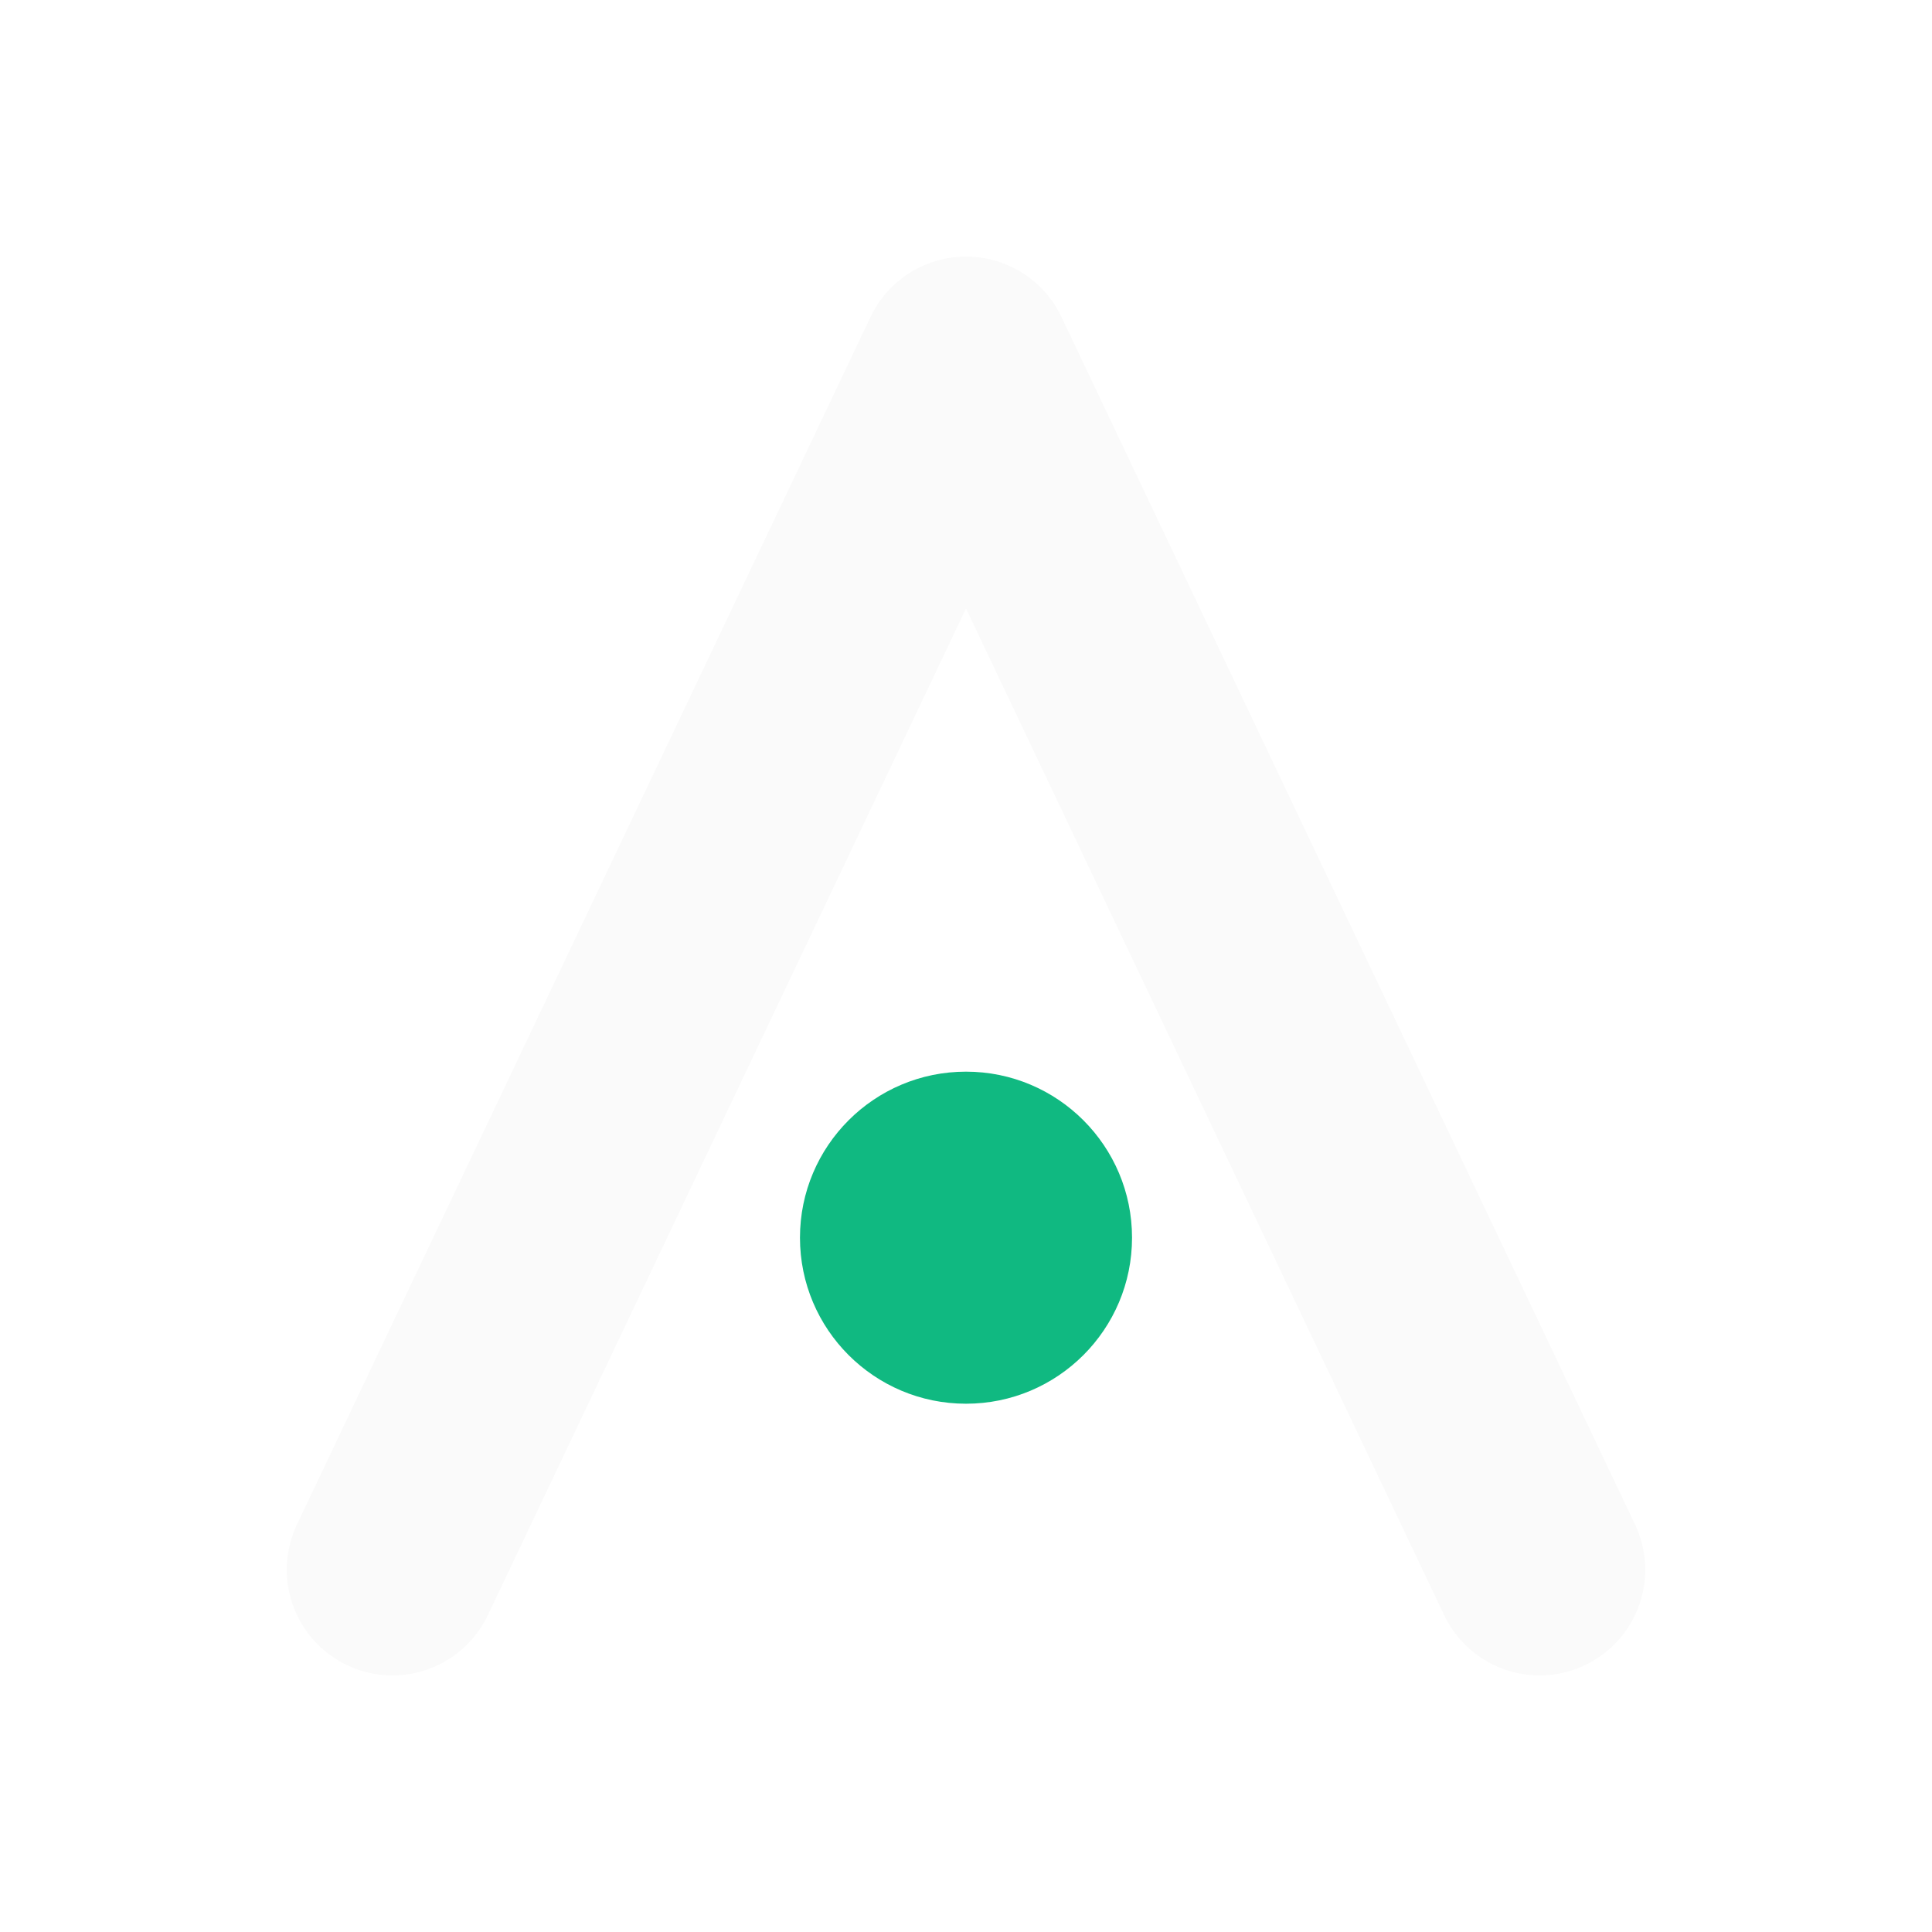
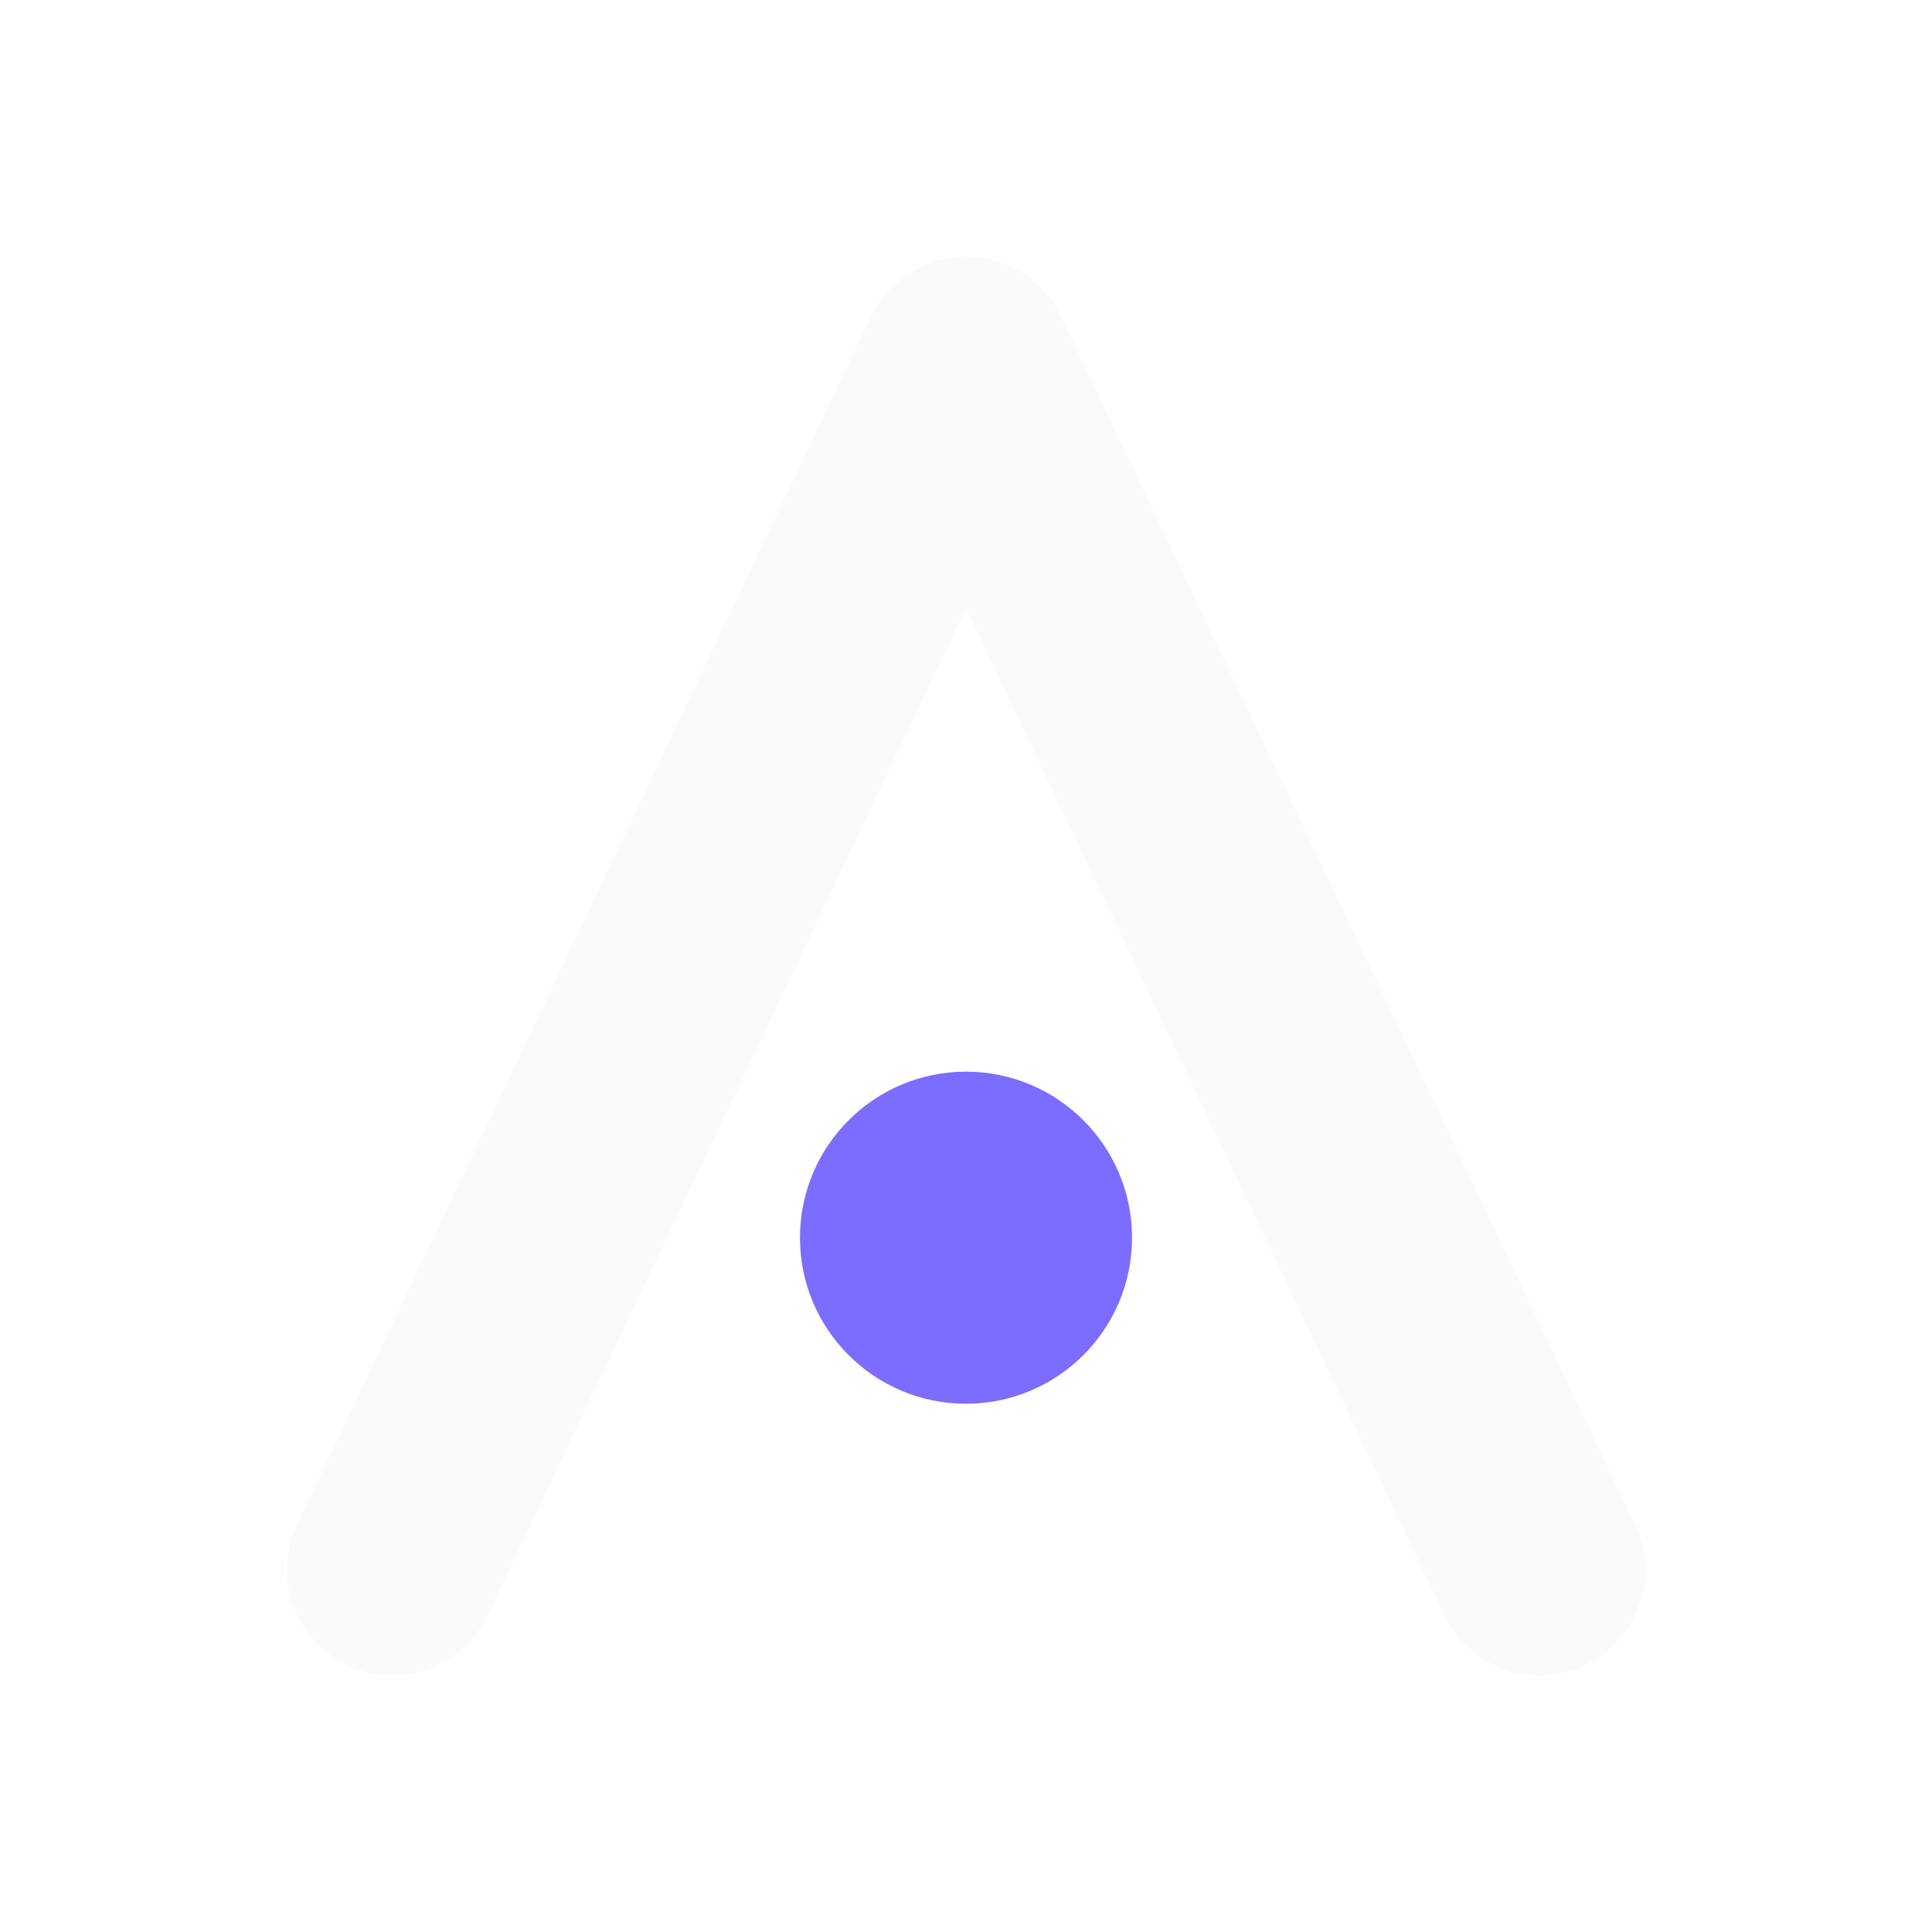
<svg xmlns="http://www.w3.org/2000/svg" width="64" height="64" viewBox="0 0 64 64" fill="none">
  <path d="M13 52 L32 12 L51 52" stroke="#fafafa" stroke-width="7" stroke-linecap="round" stroke-linejoin="round" />
-   <circle cx="32" cy="41" r="5.5" fill="#10b981" />
+   <circle cx="32" cy="41" r="5.5" fill="#7c6cff" />
</svg>
